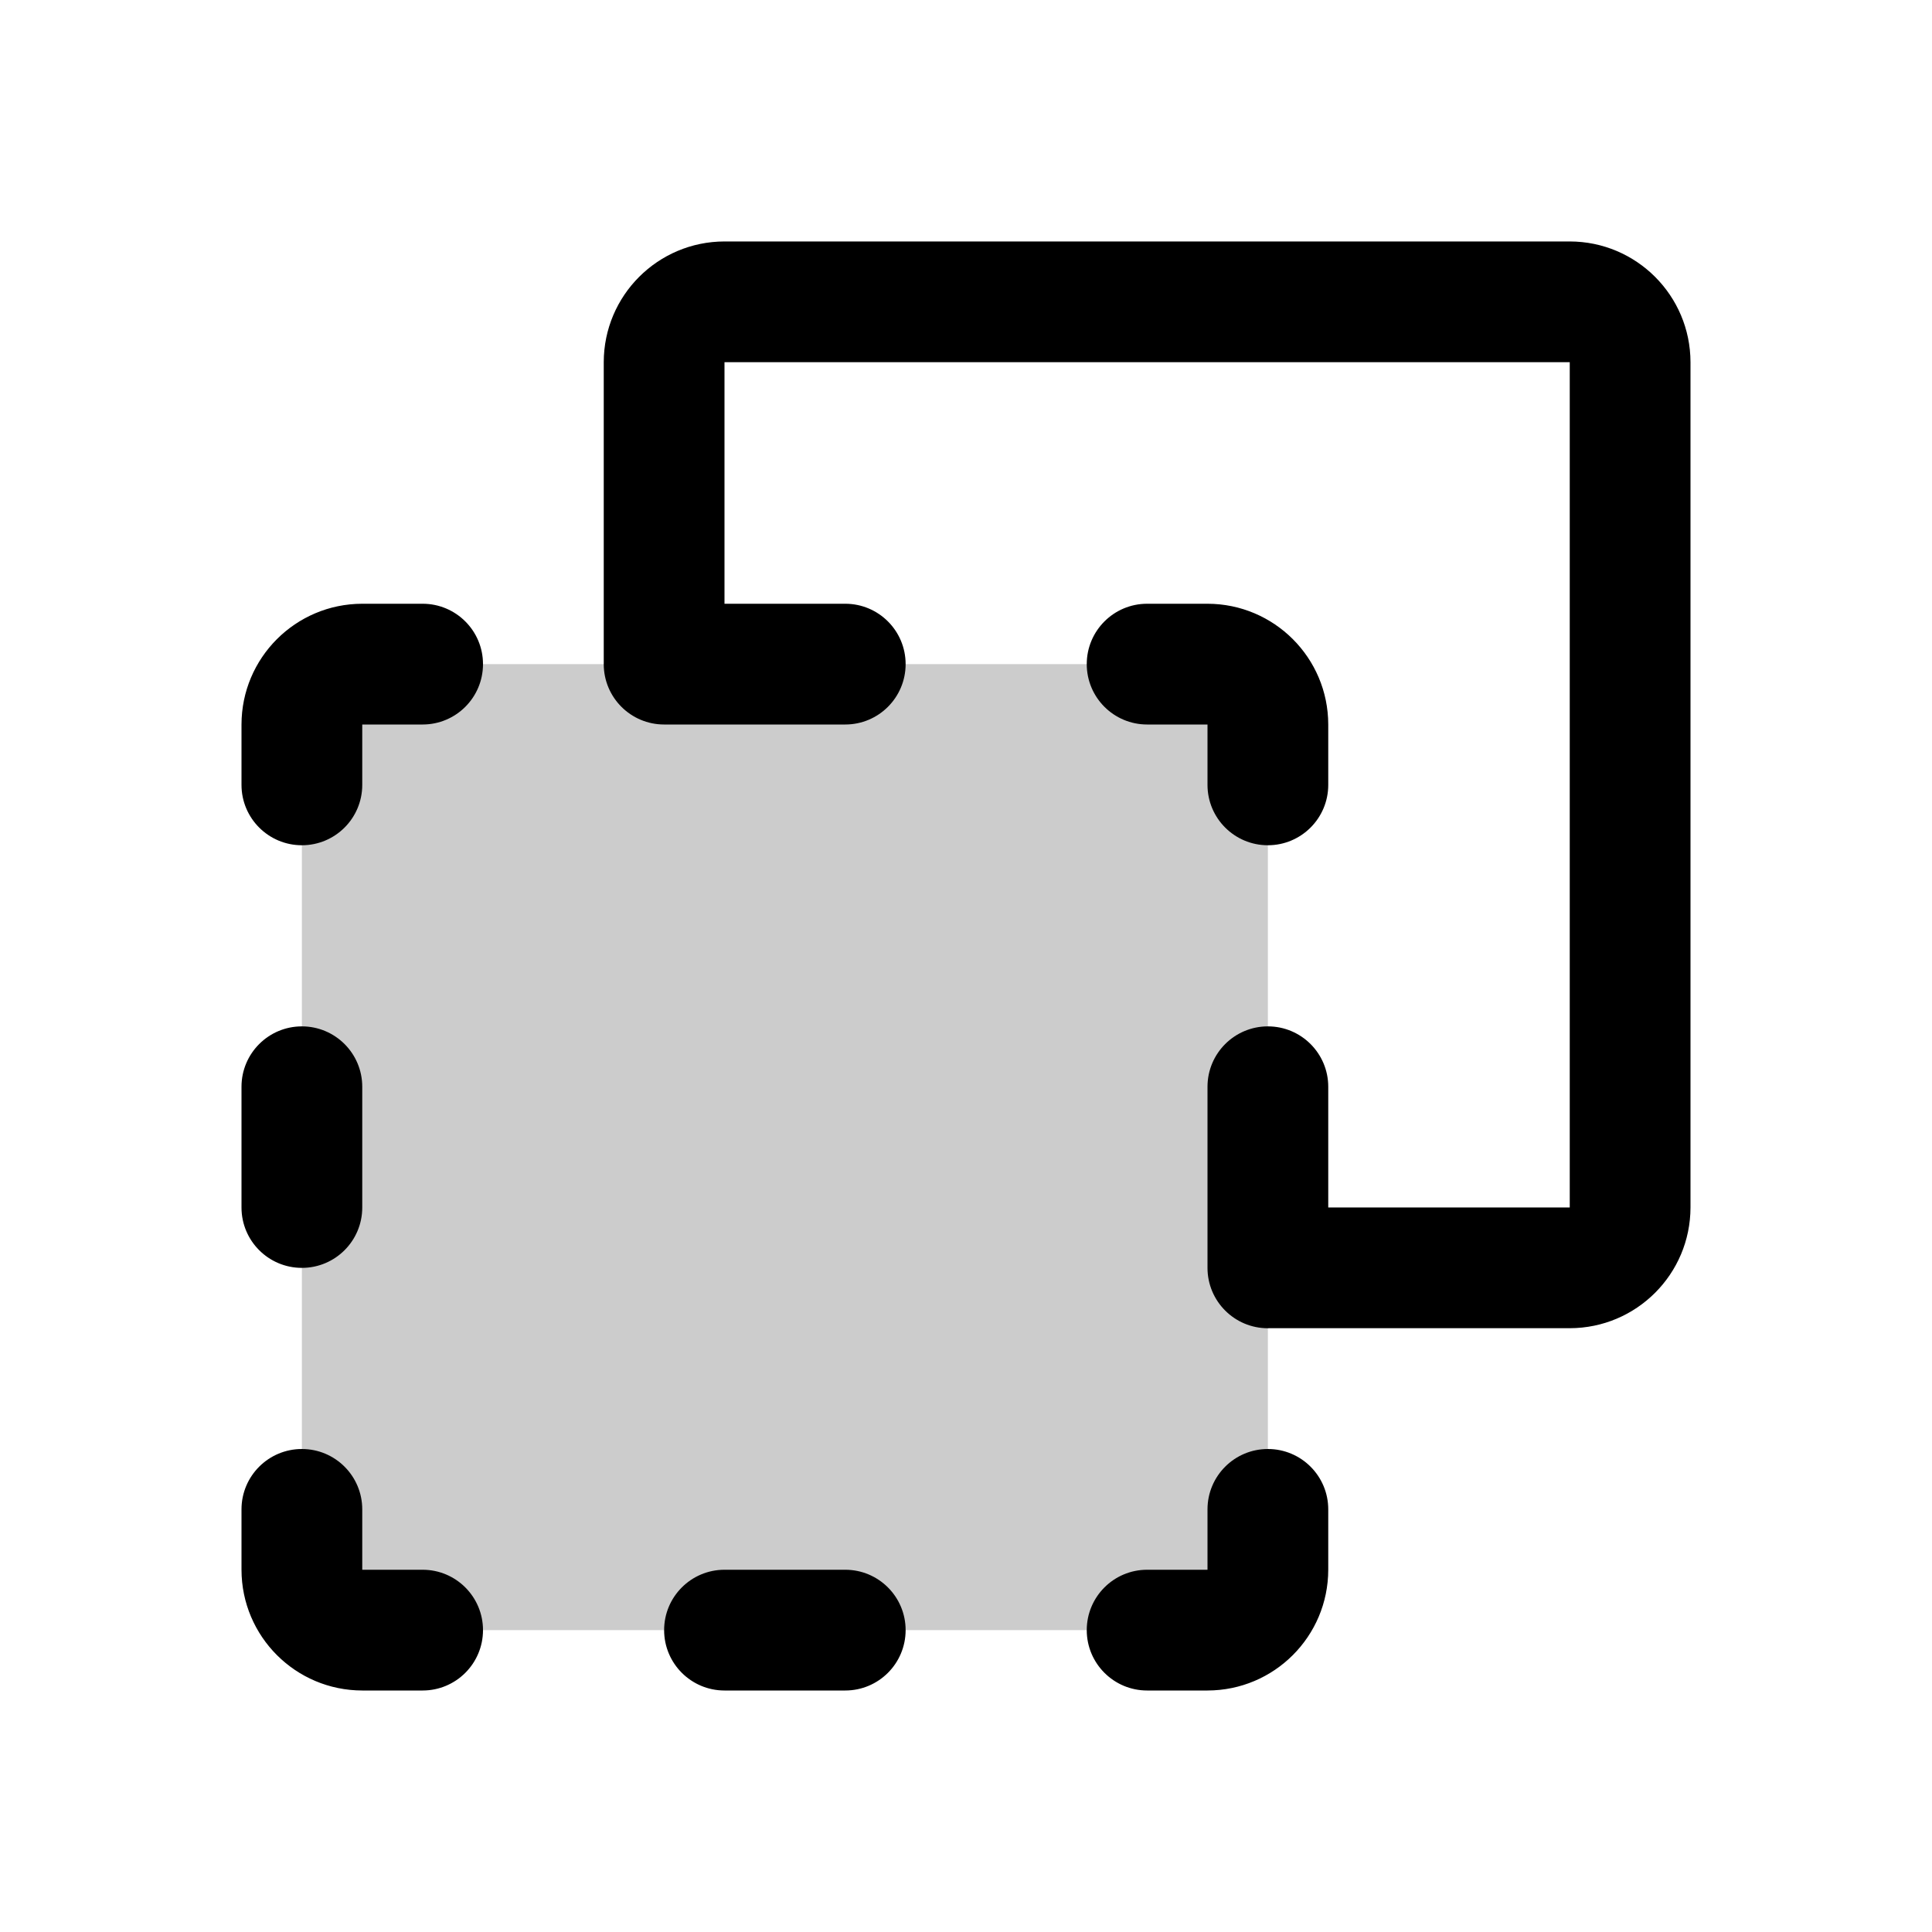
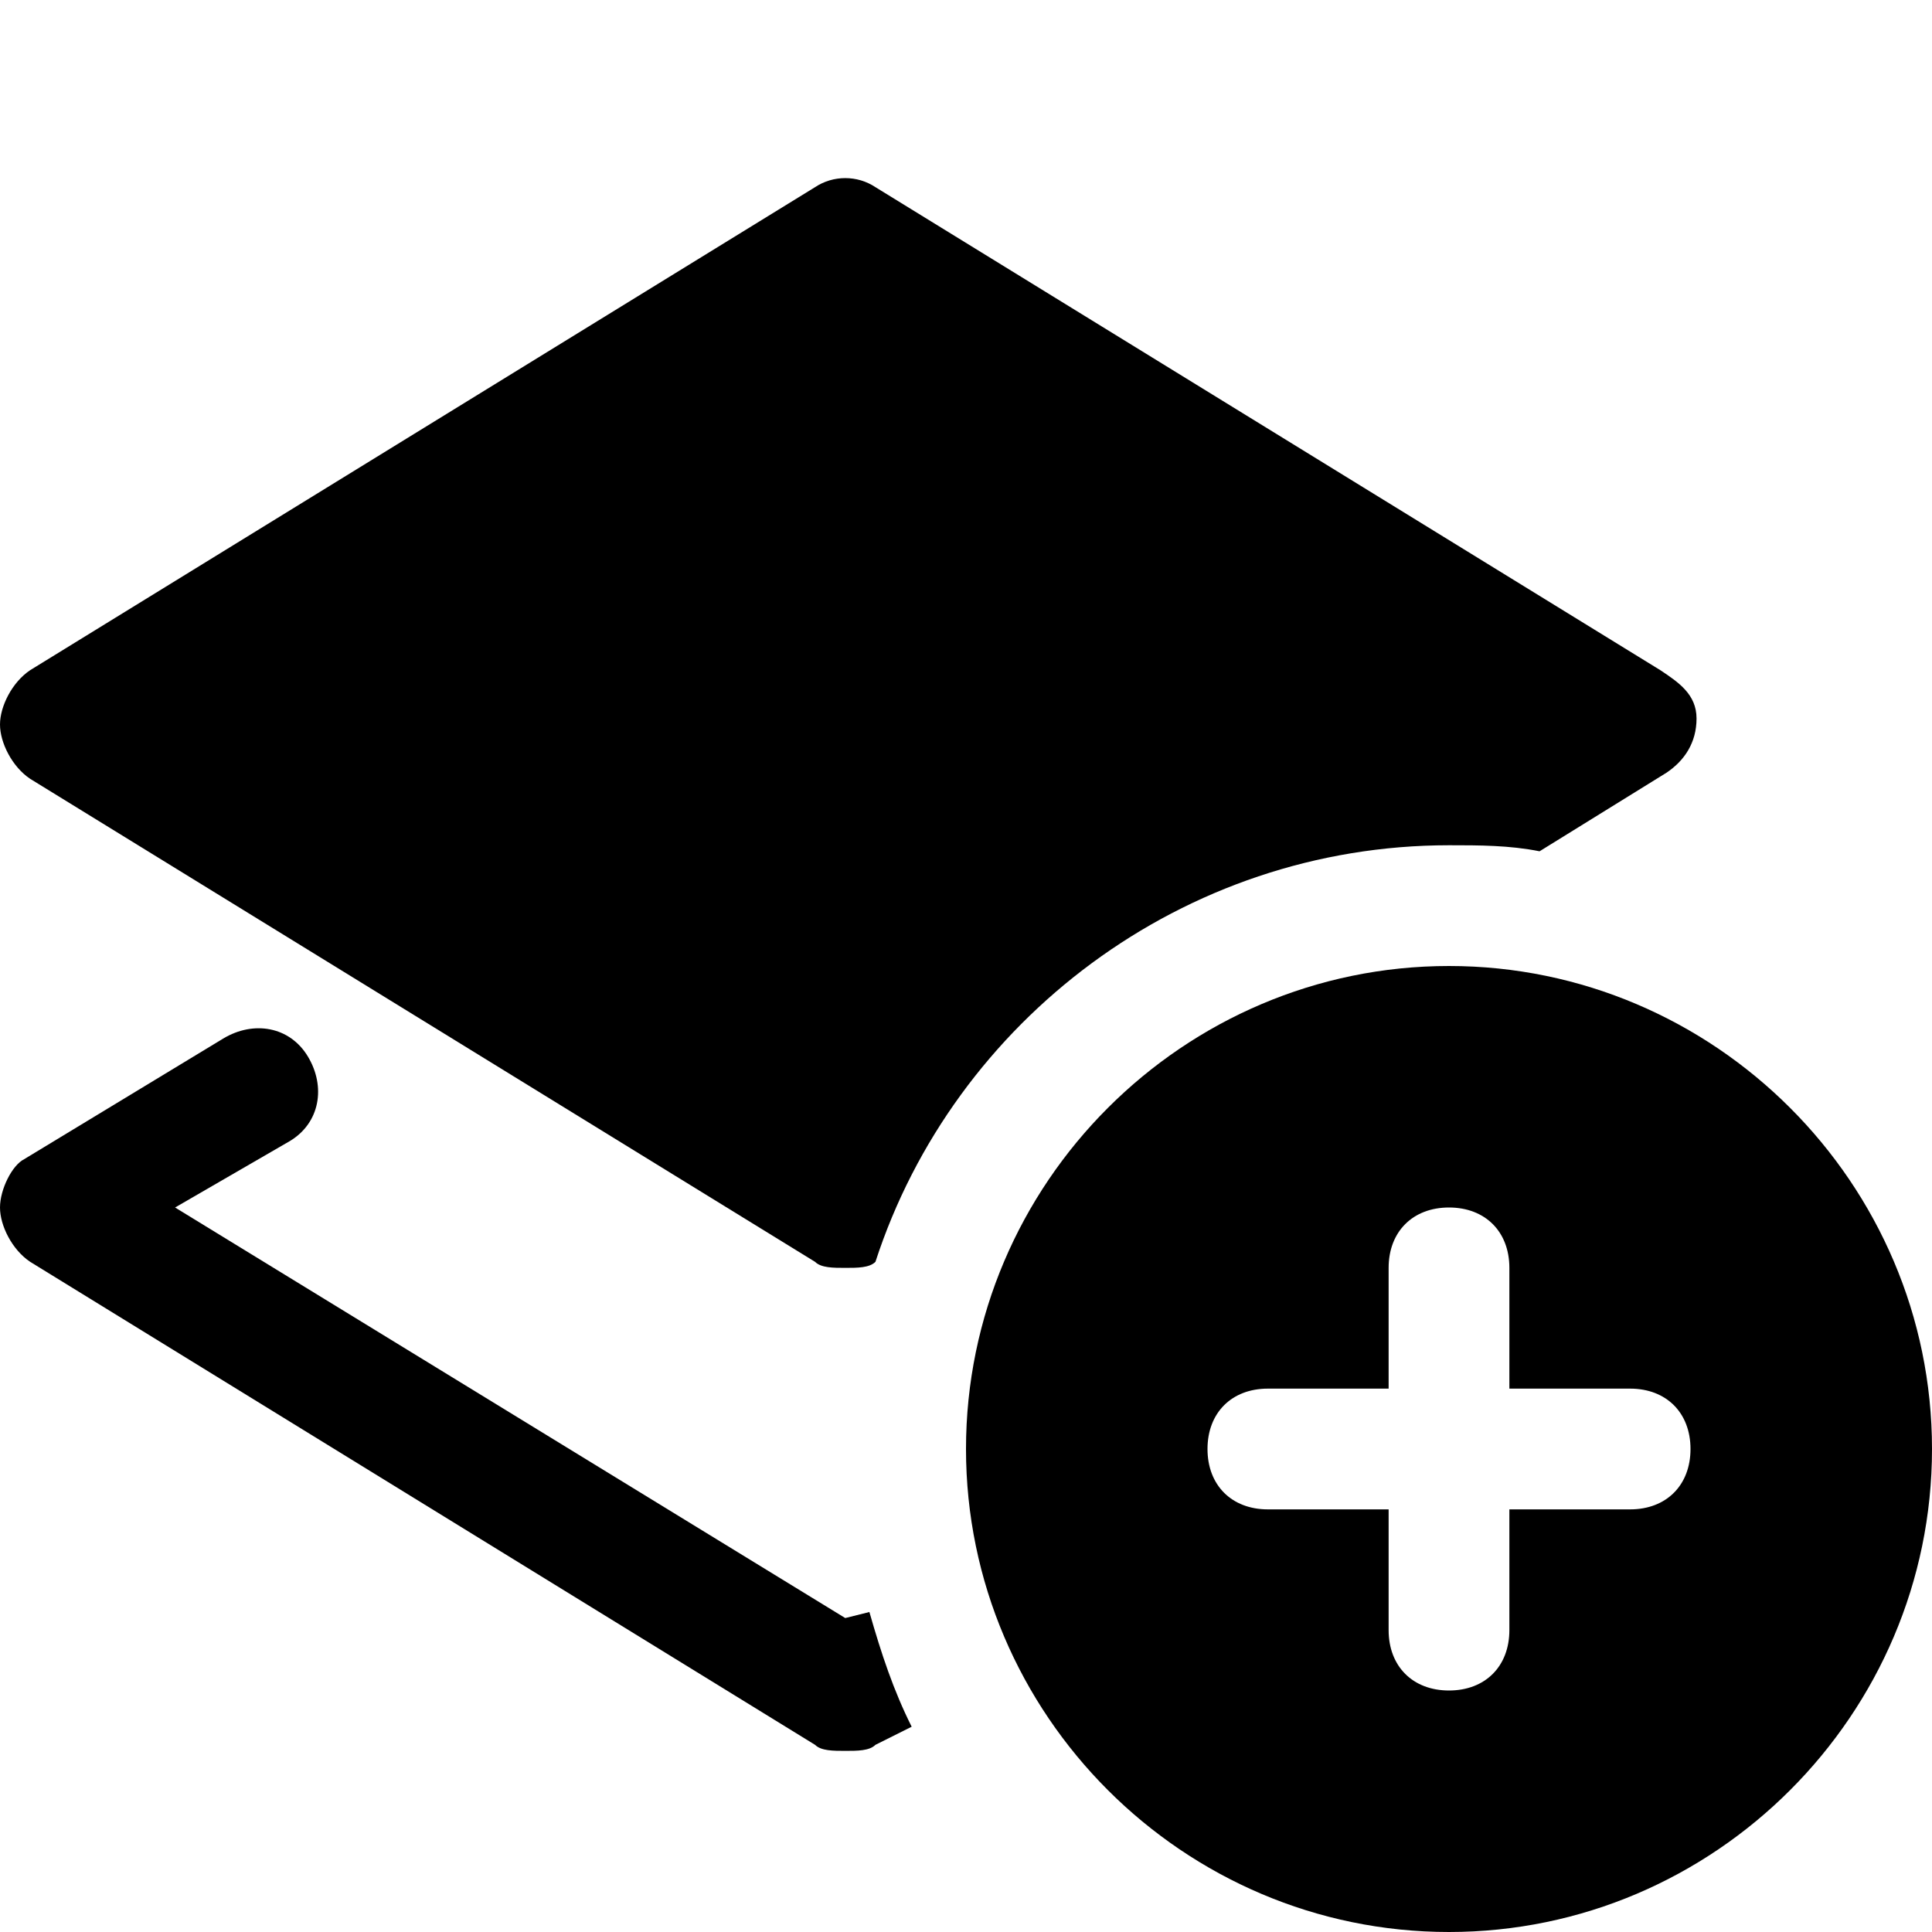
- <svg xmlns="http://www.w3.org/2000/svg" fill="#000000" width="800px" height="800px" viewBox="0 0 256 256" id="Flat">
-   <path d="M168,96V208a8,8,0,0,1-8,8H48a8,8,0,0,1-8-8V96a8,8,0,0,1,8-8H160A8,8,0,0,1,168,96Z" opacity="0.2" />
-   <path d="M64,216a8,8,0,0,1-8,8H48a16.018,16.018,0,0,1-16-16v-8a8,8,0,0,1,16,0v8h8A8,8,0,0,1,64,216Zm48-8H96a8,8,0,0,0,0,16h16a8,8,0,0,0,0-16ZM40,168a8,8,0,0,0,8-8V144a8,8,0,0,0-16,0v16A8,8,0,0,0,40,168Zm128,24a8,8,0,0,0-8,8v8h-8a8,8,0,0,0,0,16h8a16.018,16.018,0,0,0,16-16v-8A8,8,0,0,0,168,192Zm0-80a8,8,0,0,0,8-8V96a16.018,16.018,0,0,0-16-16h-8a8,8,0,0,0,0,16h8v8A8,8,0,0,0,168,112ZM56,80H48A16.018,16.018,0,0,0,32,96v8a8,8,0,0,0,16,0V96h8a8,8,0,0,0,0-16ZM207.999,31.994h-112a16.018,16.018,0,0,0-16,16V88a8,8,0,0,0,8,8H112a8,8,0,0,0,0-16H95.999V47.994h112v112H176V144a8,8,0,0,0-16,0v24a8,8,0,0,0,8,8c.039,0,.077-.005.116-.006H207.999a16.018,16.018,0,0,0,16-16v-112A16.018,16.018,0,0,0,207.999,31.994Z" />
+ <svg xmlns="http://www.w3.org/2000/svg" version="1.1" id="Icons" viewBox="0 0 32 32" xml:space="preserve">
+   <style type="text/css">
+ 	.st0{fill:none;stroke:#000000;stroke-width:2;stroke-linecap:round;stroke-linejoin:round;stroke-miterlimit:10;}
+ </style>
+   <path d="M24,16c-4.4,0-8,3.6-8,8s3.6,8,8,8s8-3.6,8-8S28.4,16,24,16z M27,25h-2v2c0,0.6-0.4,1-1,1s-1-0.4-1-1v-2h-2  c-0.6,0-1-0.4-1-1s0.4-1,1-1h2v-2c0-0.6,0.4-1,1-1s1,0.4,1,1v2h2c0.6,0,1,0.4,1,1S27.6,25,27,25z" />
+   <g>
+     <path d="M14,26.8L2.9,20l1.9-1.1c0.5-0.3,0.6-0.9,0.3-1.4c-0.3-0.5-0.9-0.6-1.4-0.3l-3.3,2C0.2,19.3,0,19.7,0,20s0.2,0.7,0.5,0.9   l13,8C13.6,29,13.8,29,14,29s0.4,0,0.5-0.1l0.6-0.3c-0.3-0.6-0.5-1.2-0.7-1.9L14,26.8z" />
+     <path d="M27.5,11.1l-13-8c-0.3-0.2-0.7-0.2-1,0l-13,8C0.2,11.3,0,11.7,0,12s0.2,0.7,0.5,0.9l13,8C13.6,21,13.8,21,14,21   c0.2,0,0.4,0,0.5-0.1c1.3-4,5.1-6.9,9.5-6.9c0.5,0,1,0,1.5,0.1l2.1-1.3c0.3-0.2,0.5-0.5,0.5-0.9S27.8,11.3,27.5,11.1z" />
+   </g>
</svg>
